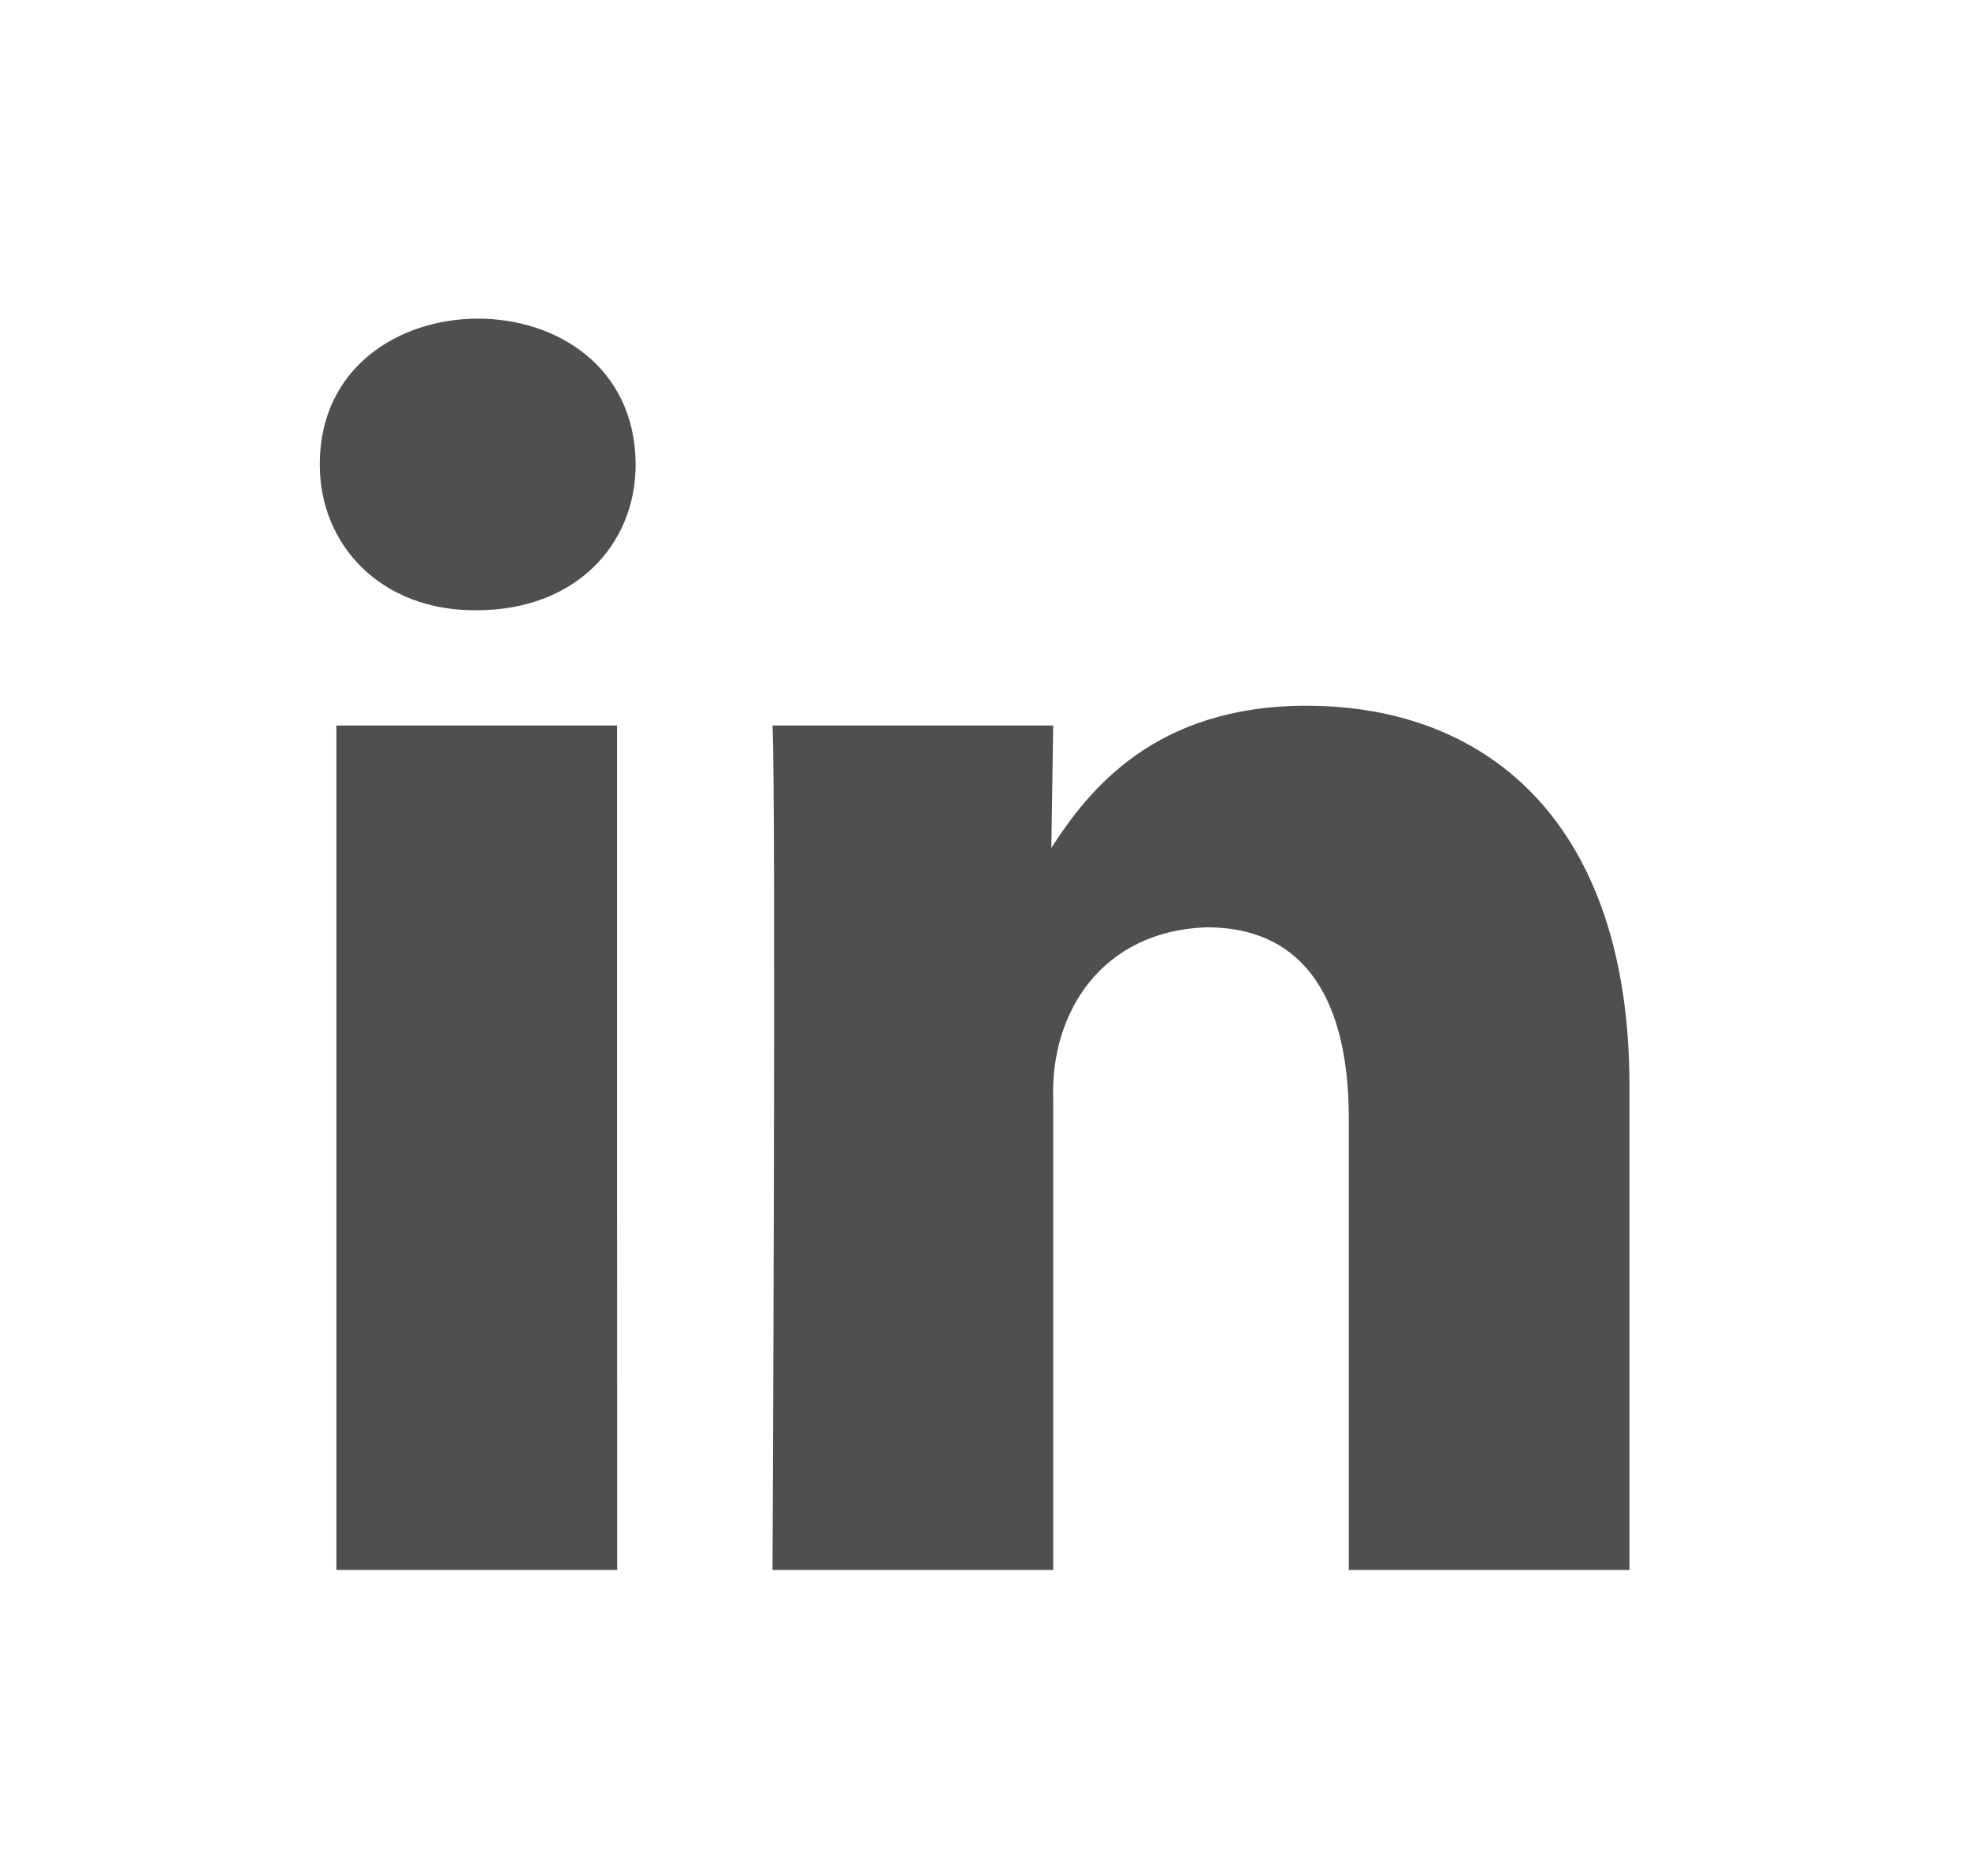
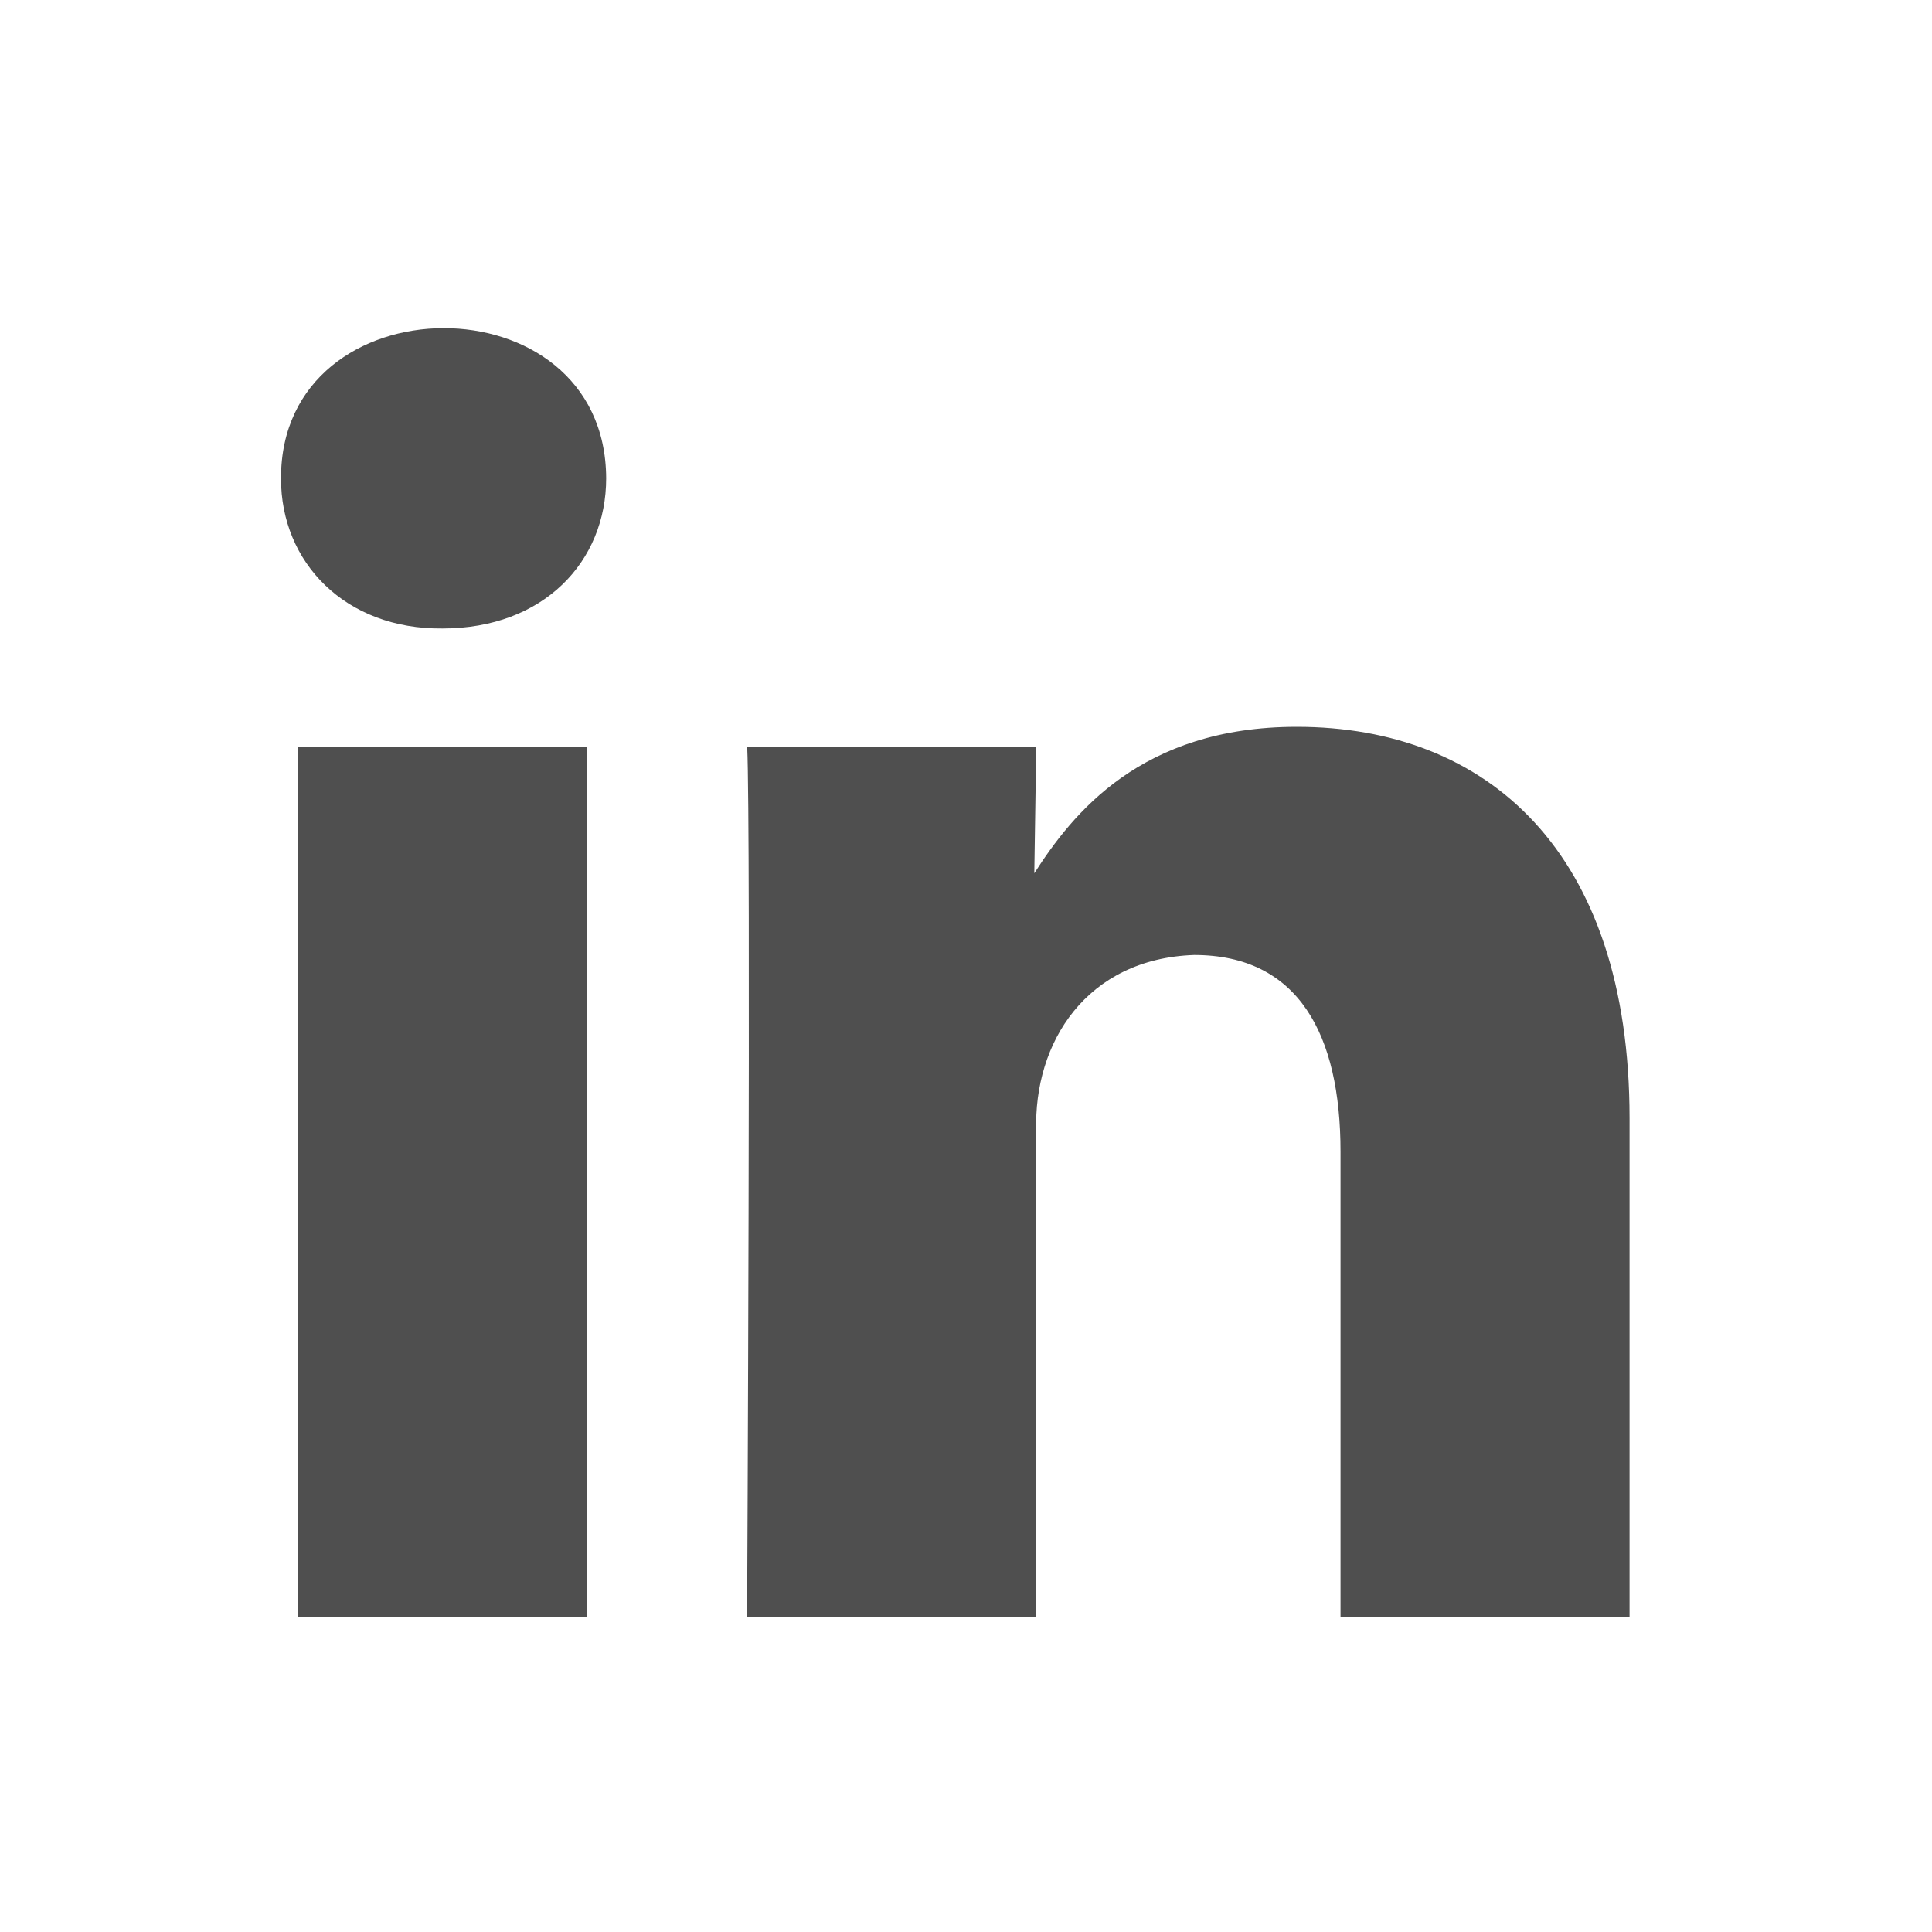
- <svg xmlns="http://www.w3.org/2000/svg" width="21" height="20" viewBox="0 0 21 20" fill="none">
-   <path d="M11.227 16.738V11.711C11.198 10.787 11.75 9.925 12.862 9.886C13.944 9.886 14.378 10.712 14.378 11.922V16.738H17.37V11.576C17.37 8.811 15.894 7.524 13.925 7.524C12.31 7.524 11.601 8.426 11.207 9.04L11.227 7.735H8.235C8.274 8.58 8.235 16.738 8.235 16.738H11.227ZM6.578 12.834V7.735H3.586V16.738H6.579C6.578 15.793 6.58 13.766 6.578 12.834ZM5.083 6.506C6.126 6.506 6.776 5.815 6.776 4.951C6.767 2.867 3.406 2.891 3.409 4.951C3.407 5.821 4.074 6.517 5.083 6.506Z" fill="#4F4F4F" />
+ <svg xmlns="http://www.w3.org/2000/svg" width="20" height="20" viewBox="0 0 20 20" fill="none">
+   <path d="M10.727 16.738V11.711C10.698 10.787 11.25 9.925 12.361 9.886C13.444 9.886 13.877 10.712 13.877 11.922V16.738H16.869V11.576C16.869 8.811 15.393 7.524 13.424 7.524C11.81 7.524 11.101 8.426 10.707 9.04L10.727 7.735H7.735C7.774 8.58 7.734 16.738 7.734 16.738H10.727ZM6.078 12.834V7.735H3.085V16.738H6.078C6.078 15.793 6.079 13.766 6.078 12.834ZM4.582 6.506C5.626 6.506 6.275 5.815 6.275 4.951C6.267 2.867 2.906 2.891 2.909 4.951C2.906 5.821 3.574 6.517 4.582 6.506Z" fill="#4F4F4F" />
</svg>
